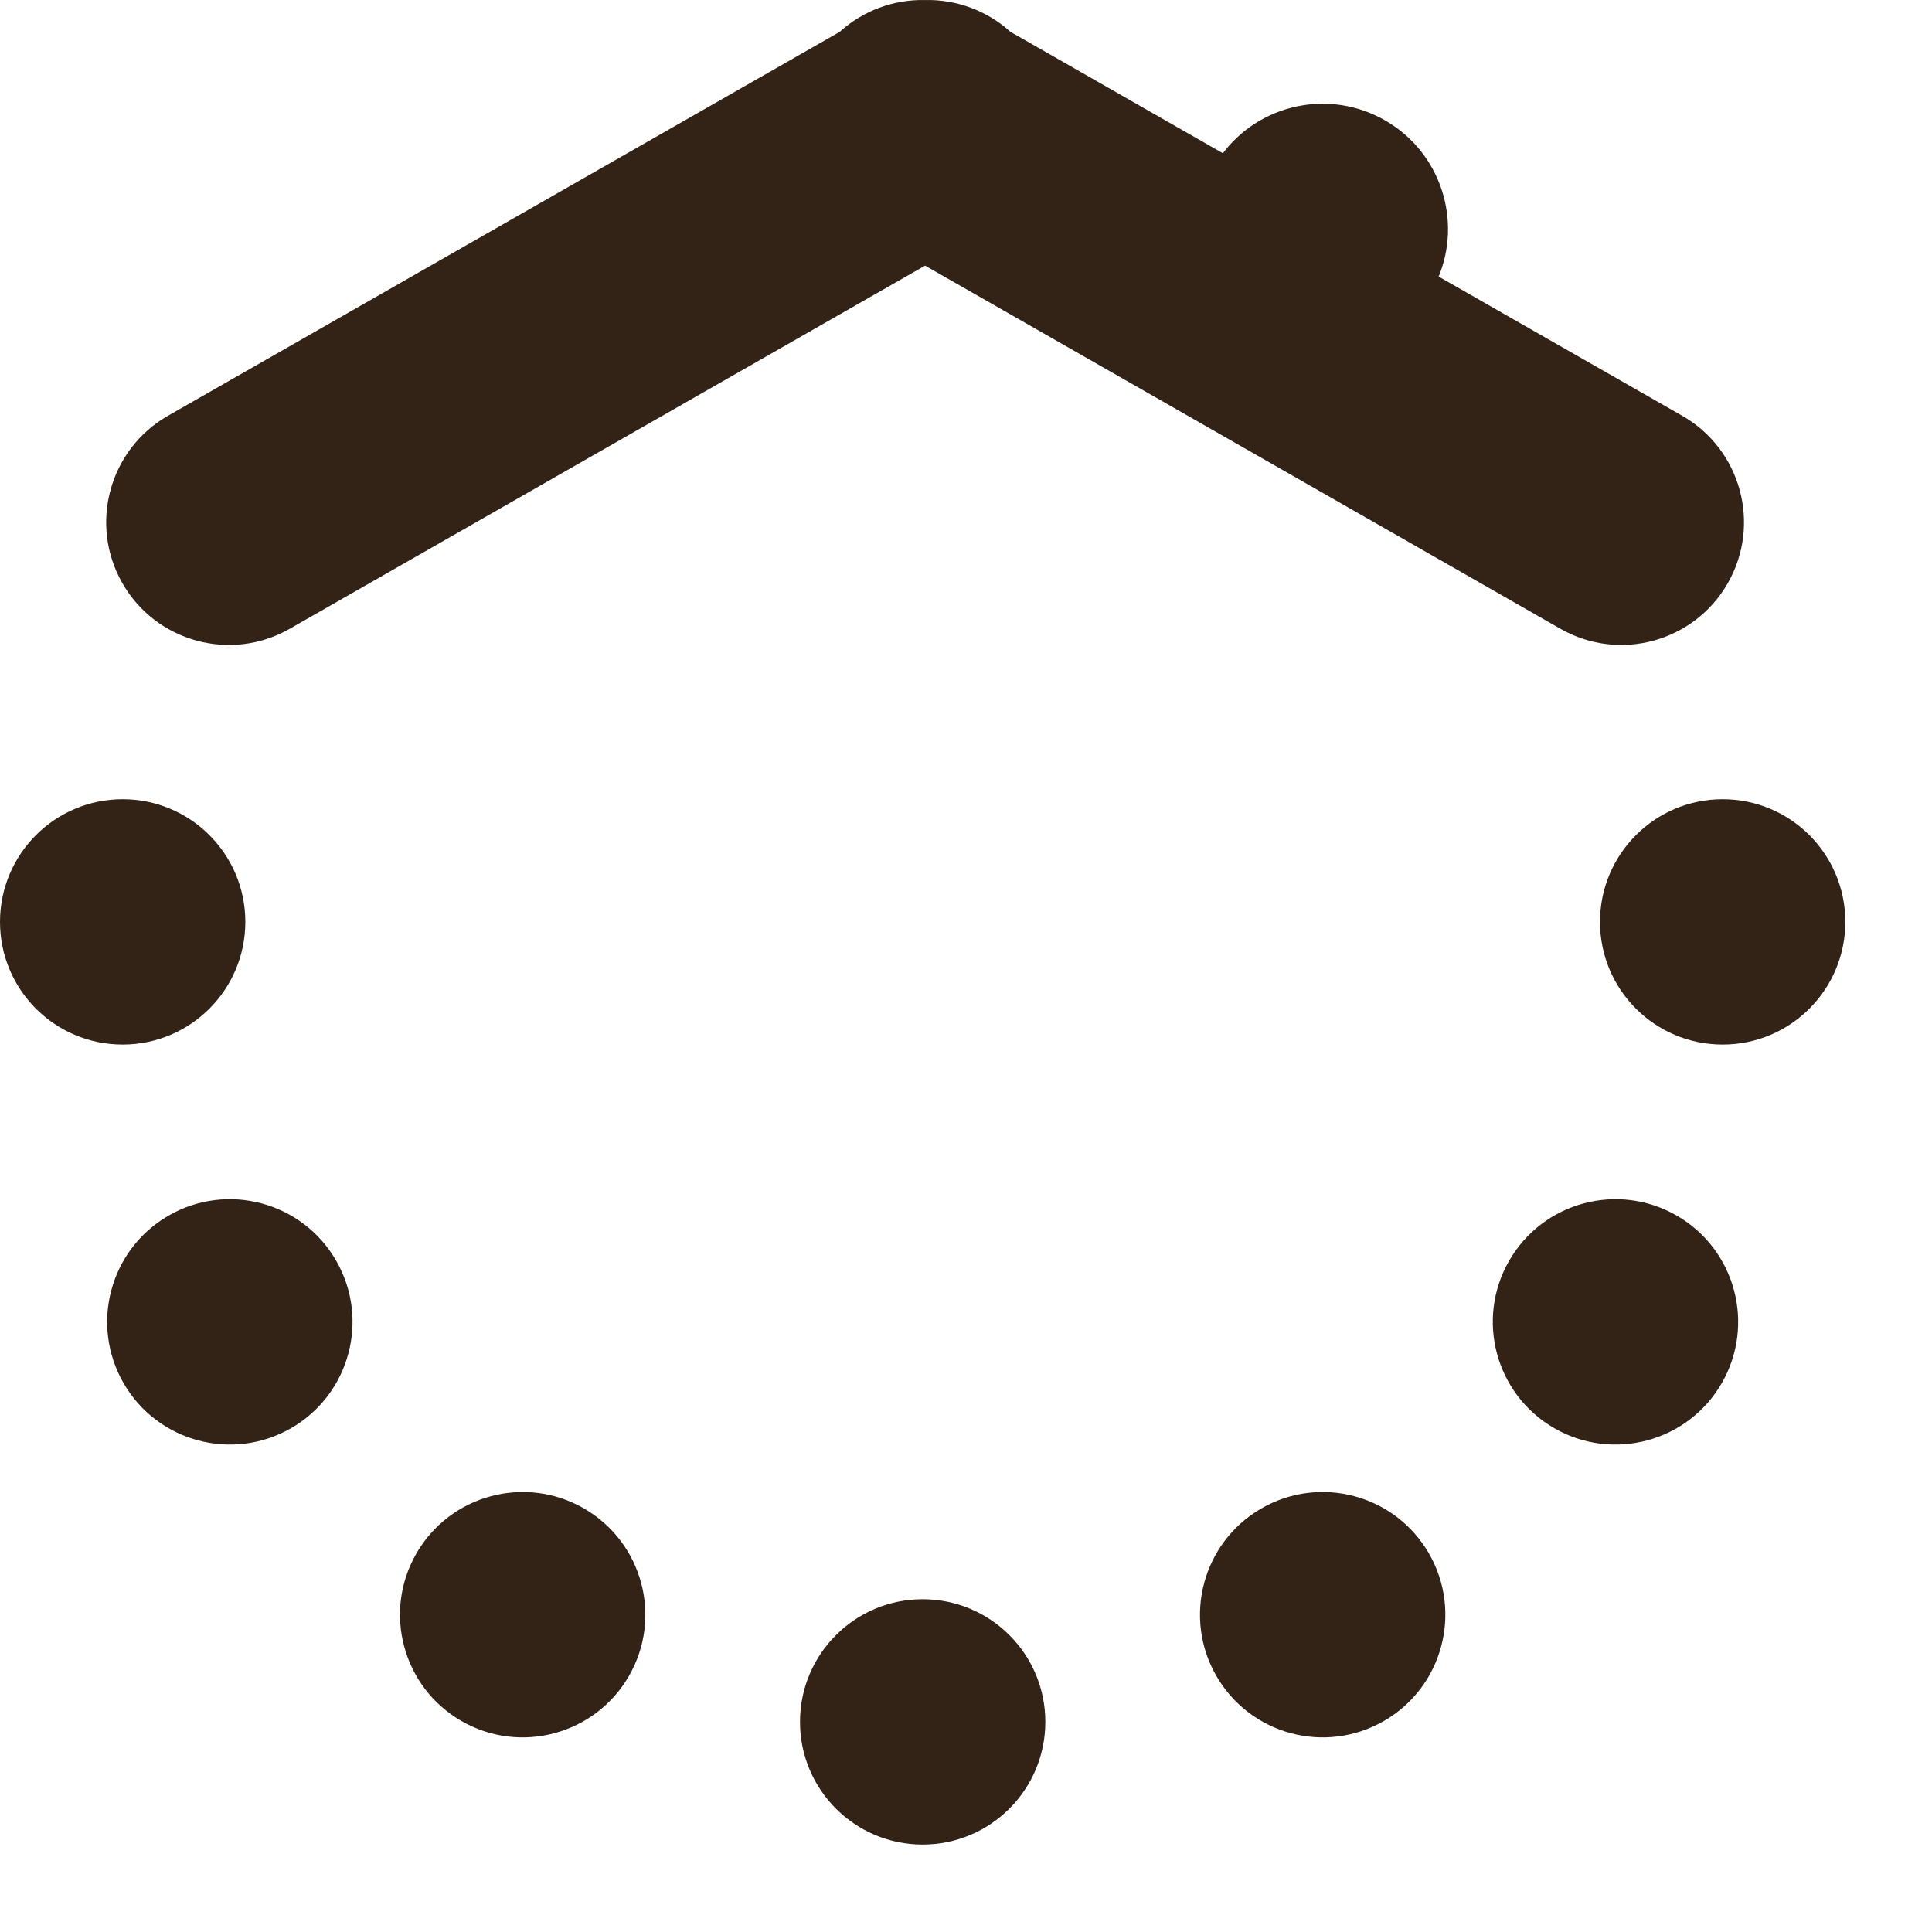
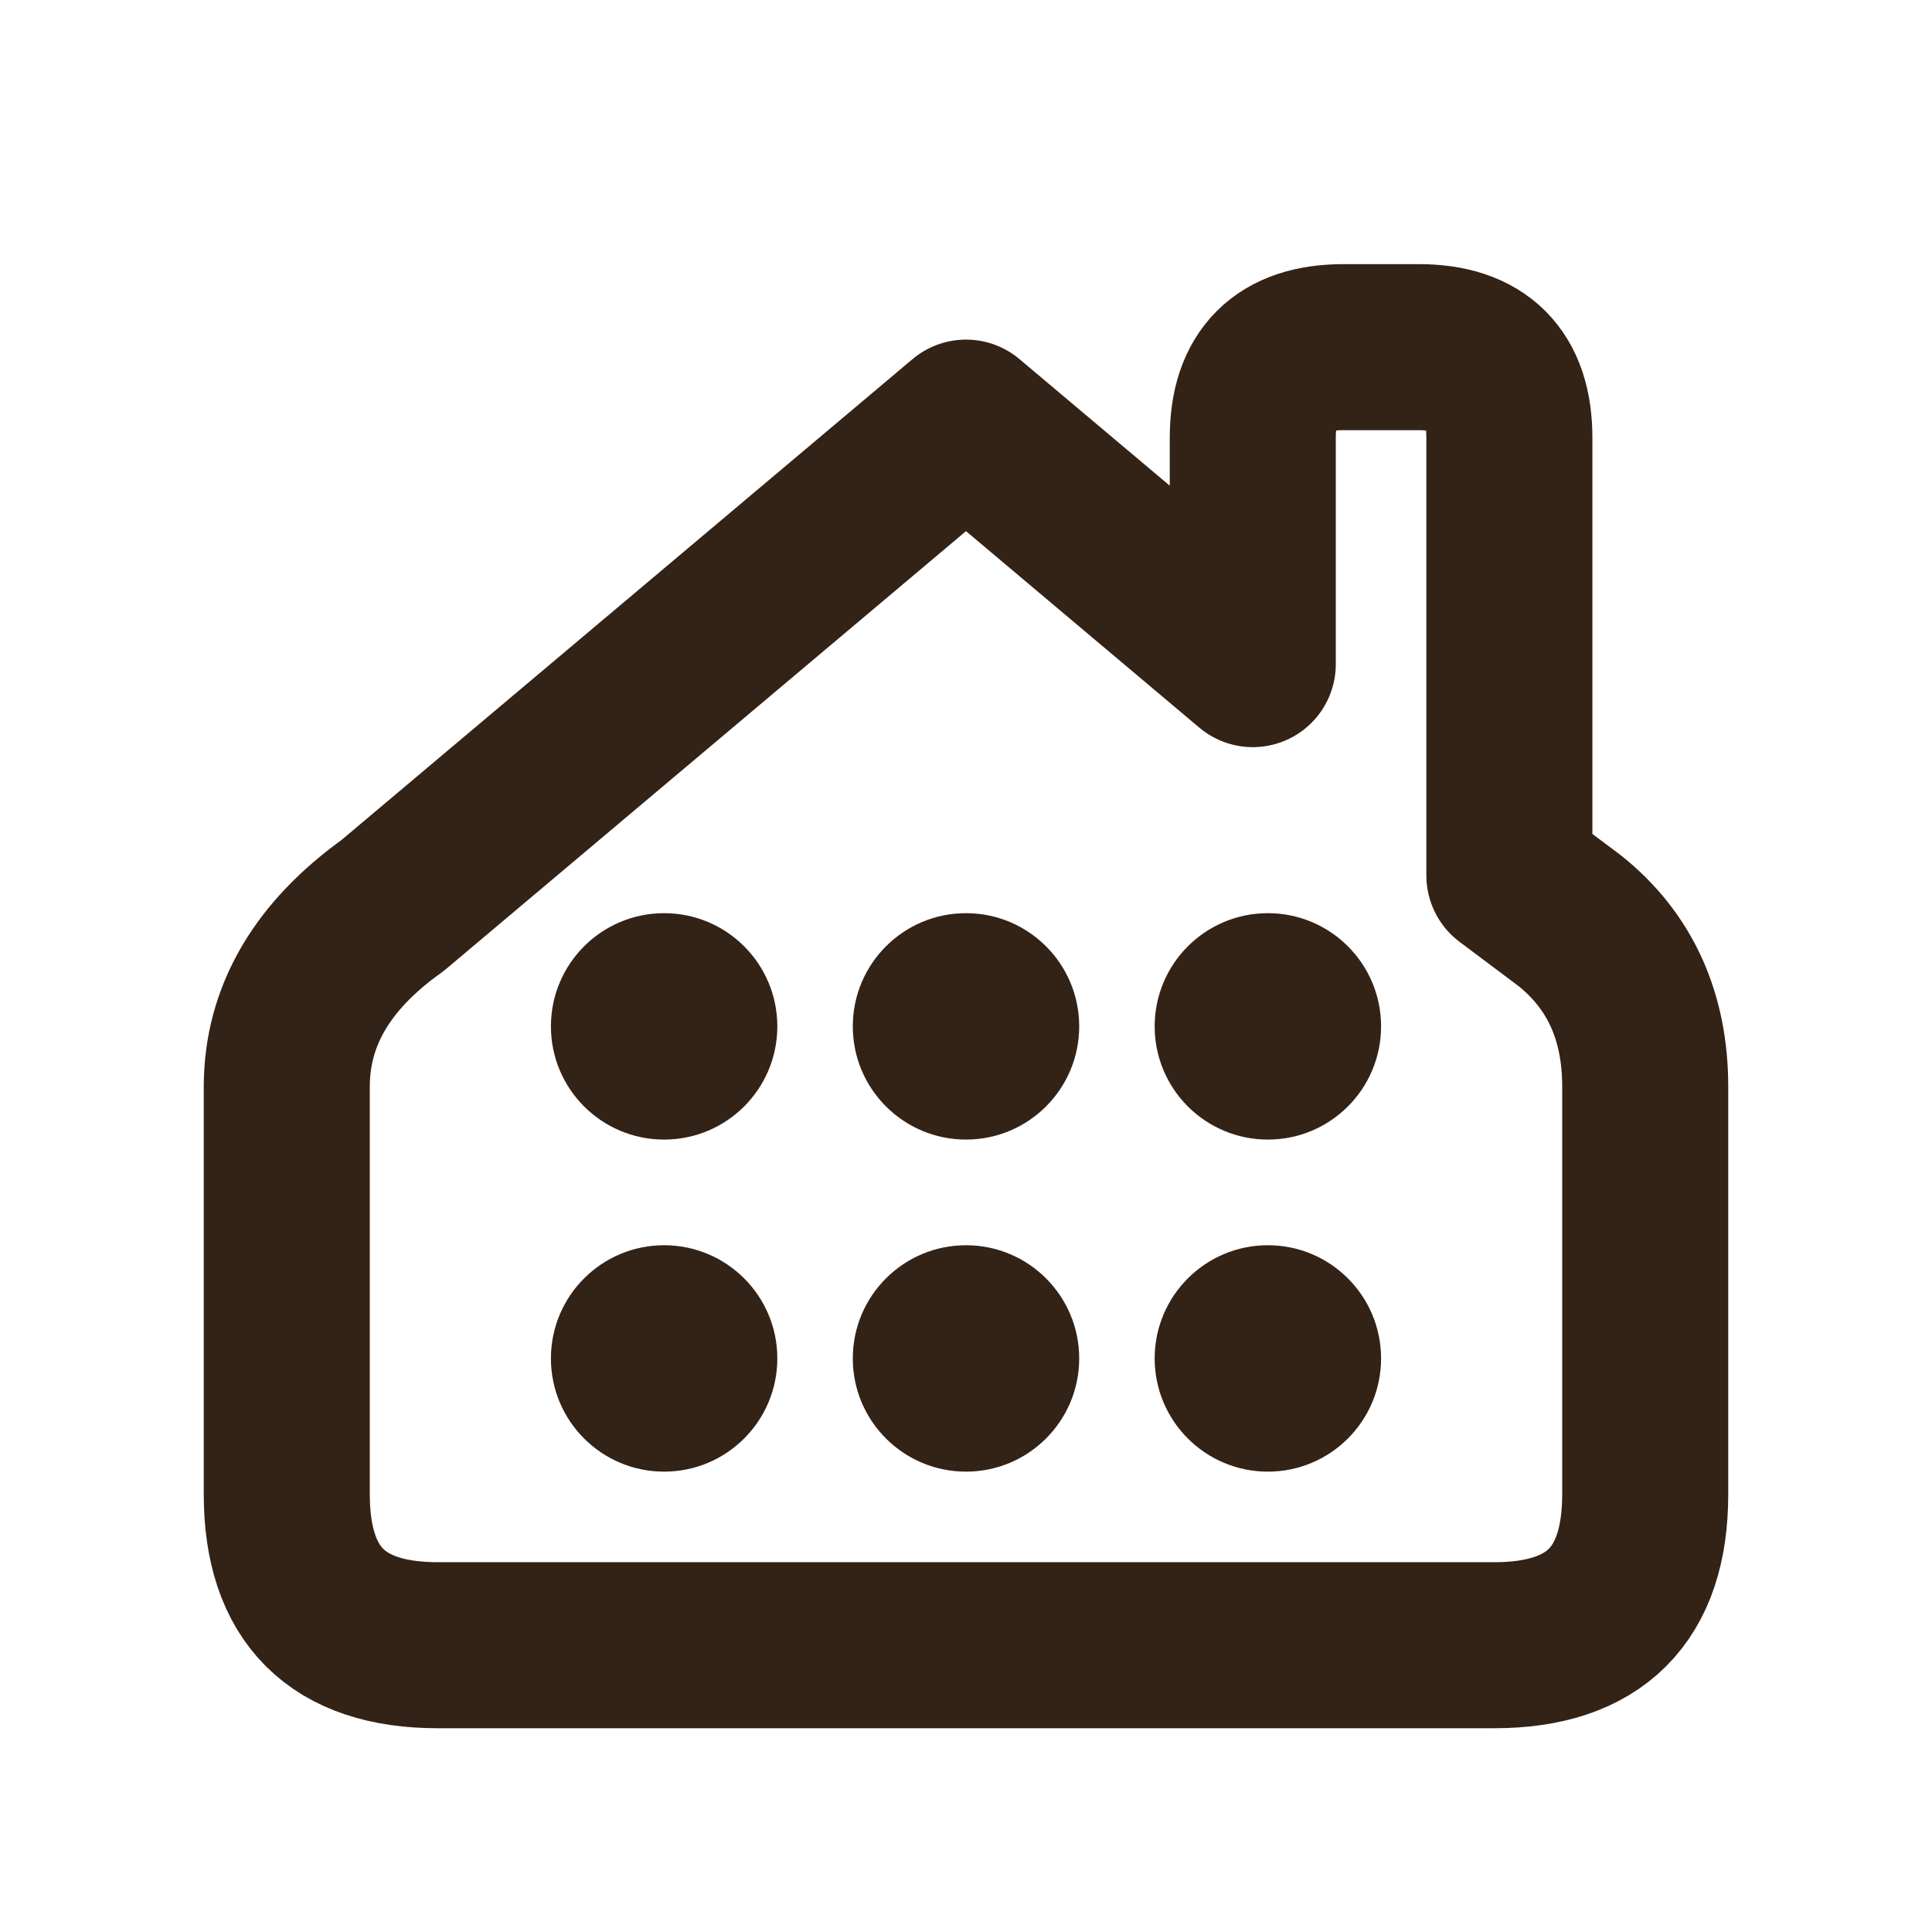
- <svg xmlns="http://www.w3.org/2000/svg" width="64.4" height="64.4" viewBox="0 0 64.4 64.4" role="img" aria-label="CIVICA emblem Umber Bronze muted primary">
-   <g transform="translate(0 0) scale(0.1777778)">
-     <g id="Layer_1" data-name="Layer 1">
-       <g>
-         <g>
-           <circle cx="323" cy="172.854" r="22.5" fill="#332216" />
-           <path d="M300 172.854 C300 160.151 310.297 149.854 323 149.854 C335.703 149.854 346 160.151 346 172.854 C346 185.557 335.703 195.854 323 195.854 C310.297 195.854 300 185.557 300 172.854 Z M323 150.854 C310.85 150.854 301 160.704 301 172.854 C301 185.004 310.85 194.854 323 194.854 C335.15 194.854 345 185.004 345 172.854 C345 160.704 335.15 150.854 323 150.854 Z" fill="#332216" />
-         </g>
-       </g>
-       <g>
-         <g>
-           <path d="M314.154 228.368 C324.915 234.582 328.603 248.342 322.389 259.104 C316.176 269.866 302.415 273.553 291.654 267.34 C280.892 261.126 277.205 247.366 283.418 236.604 C289.631 225.842 303.392 222.155 314.154 228.368 Z" fill="#332216" />
-           <path d="M282.985 236.354 C289.337 225.353 303.403 221.584 314.404 227.935 C325.405 234.287 329.174 248.353 322.822 259.354 C316.471 270.355 302.405 274.124 291.404 267.773 C280.403 261.421 276.634 247.355 282.985 236.354 Z M283.851 236.854 C277.776 247.376 281.381 260.831 291.904 266.907 C302.426 272.982 315.881 269.376 321.956 258.854 C328.032 248.332 324.426 234.877 313.904 228.801 C303.381 222.726 289.926 226.332 283.851 236.854 Z" fill="#332216" />
-         </g>
-       </g>
-       <g>
-         <g>
-           <path d="M267.486 291.508 C273.699 302.269 270.012 316.03 259.25 322.243 C248.488 328.457 234.728 324.769 228.514 314.008 C222.301 303.246 225.988 289.485 236.75 283.272 C247.512 277.059 261.272 280.746 267.486 291.508 Z" fill="#332216" />
-           <path d="M236.5 282.839 C247.501 276.488 261.567 280.257 267.919 291.258 C274.27 302.258 270.501 316.325 259.5 322.676 C248.499 329.028 234.433 325.258 228.081 314.258 C221.73 303.257 225.499 289.19 236.5 282.839 Z M237 283.705 C226.478 289.78 222.872 303.235 228.947 313.758 C235.023 324.28 248.478 327.885 259 321.81 C269.522 315.735 273.128 302.28 267.053 291.758 C260.977 281.235 247.522 277.63 237 283.705 Z" fill="#332216" />
-         </g>
-       </g>
-       <g>
-         <g>
-           <circle cx="173" cy="322.854" r="22.5" fill="#332216" />
-           <path d="M150 322.854 C150 310.151 160.297 299.854 173 299.854 C185.703 299.854 196 310.151 196 322.854 C196 335.557 185.703 345.854 173 345.854 C160.297 345.854 150 335.557 150 322.854 Z M173 300.854 C160.85 300.854 151 310.704 151 322.854 C151 335.004 160.85 344.854 173 344.854 C185.15 344.854 195 335.004 195 322.854 C195 310.704 185.15 300.854 173 300.854 Z" fill="#332216" />
-         </g>
-       </g>
-       <g>
-         <g>
-           <path d="M117.486 314.008 C111.272 324.769 97.512 328.457 86.75 322.243 C75.988 316.03 72.301 302.269 78.514 291.508 C84.728 280.746 98.488 277.059 109.25 283.272 C120.012 289.485 123.699 303.246 117.486 314.008 Z" fill="#332216" />
-           <path d="M78.081 291.258 C84.433 280.257 98.499 276.488 109.5 282.839 C120.501 289.19 124.27 303.257 117.919 314.258 C111.567 325.258 97.501 329.028 86.5 322.676 C75.499 316.325 71.73 302.258 78.081 291.258 Z M78.947 291.758 C72.872 302.28 76.478 315.735 87 321.81 C97.522 327.885 110.977 324.28 117.053 313.758 C123.128 303.235 119.522 289.78 109 283.705 C98.478 277.63 85.023 281.235 78.947 291.758 Z" fill="#332216" />
-         </g>
-       </g>
-       <g>
-         <g>
-           <path d="M54.346 267.34 C43.585 273.553 29.824 269.866 23.611 259.104 C17.397 248.342 21.085 234.582 31.846 228.368 C42.608 222.155 56.369 225.842 62.582 236.604 C68.795 247.366 65.108 261.126 54.346 267.34 Z" fill="#332216" />
-           <path d="M31.596 227.935 C42.597 221.584 56.663 225.353 63.015 236.354 C69.366 247.355 65.597 261.421 54.596 267.773 C43.595 274.124 29.529 270.355 23.178 259.354 C16.826 248.353 20.595 234.287 31.596 227.935 Z M32.096 228.801 C21.574 234.877 17.968 248.332 24.044 258.854 C30.119 269.376 43.574 272.982 54.096 266.907 C64.619 260.831 68.224 247.376 62.149 236.854 C56.074 226.332 42.619 222.726 32.096 228.801 Z" fill="#332216" />
-         </g>
-       </g>
-       <g>
-         <g>
-           <circle cx="23" cy="172.854" r="22.5" fill="#332216" />
-           <path d="M0 172.854 C0 160.151 10.297 149.854 23 149.854 C35.703 149.854 46 160.151 46 172.854 C46 185.557 35.703 195.854 23 195.854 C10.297 195.854 0 185.557 0 172.854 Z M23 150.854 C10.85 150.854 1 160.704 1 172.854 C1 185.004 10.85 194.854 23 194.854 C35.15 194.854 45 185.004 45 172.854 C45 160.704 35.15 150.854 23 150.854 Z" fill="#332216" />
-         </g>
-       </g>
-       <path d="M157.745 6.377 C162.052 2.446 167.713 0.373 173.454 0.506 C179.195 0.373 184.856 2.446 189.164 6.377 L229.423 29.386 C236.258 20 249.218 17.095 259.5 23.032 C269.722 28.933 273.7 41.498 269.116 52.073 L315.161 78.39 C325.95 84.556 329.697 98.301 323.531 109.089 C317.364 119.878 303.62 123.625 292.831 117.459 L173.454 49.229 L54.077 117.459 C43.289 123.625 29.544 119.878 23.378 109.089 C17.212 98.301 20.959 84.556 31.747 78.39 Z" fill="#332216" stroke="#332216" stroke-miterlimit="10" />
-     </g>
-   </g>
+ <svg xmlns="http://www.w3.org/2000/svg" width="256" height="256" viewBox="0 0 256 256" role="img" aria-label="Umber Bronze muted emblem primary">
+   <path d="M52 120 L128 56 L166 88 V58 Q166 46 178 46 H188 Q200 46 200 58 V116 L208 122 Q218 130 218 144 V198 Q218 218 198 218 H58 Q38 218 38 198 V144 Q38 130 52 120 Z" fill="none" stroke="#332216" stroke-width="22" stroke-linejoin="round" stroke-linecap="round" />
+   <circle cx="88" cy="136" r="15" fill="#332216" />
+   <circle cx="128" cy="136" r="15" fill="#332216" />
+   <circle cx="168" cy="136" r="15" fill="#332216" />
+   <circle cx="88" cy="180" r="15" fill="#332216" />
+   <circle cx="128" cy="180" r="15" fill="#332216" />
+   <circle cx="168" cy="180" r="15" fill="#332216" />
</svg>
